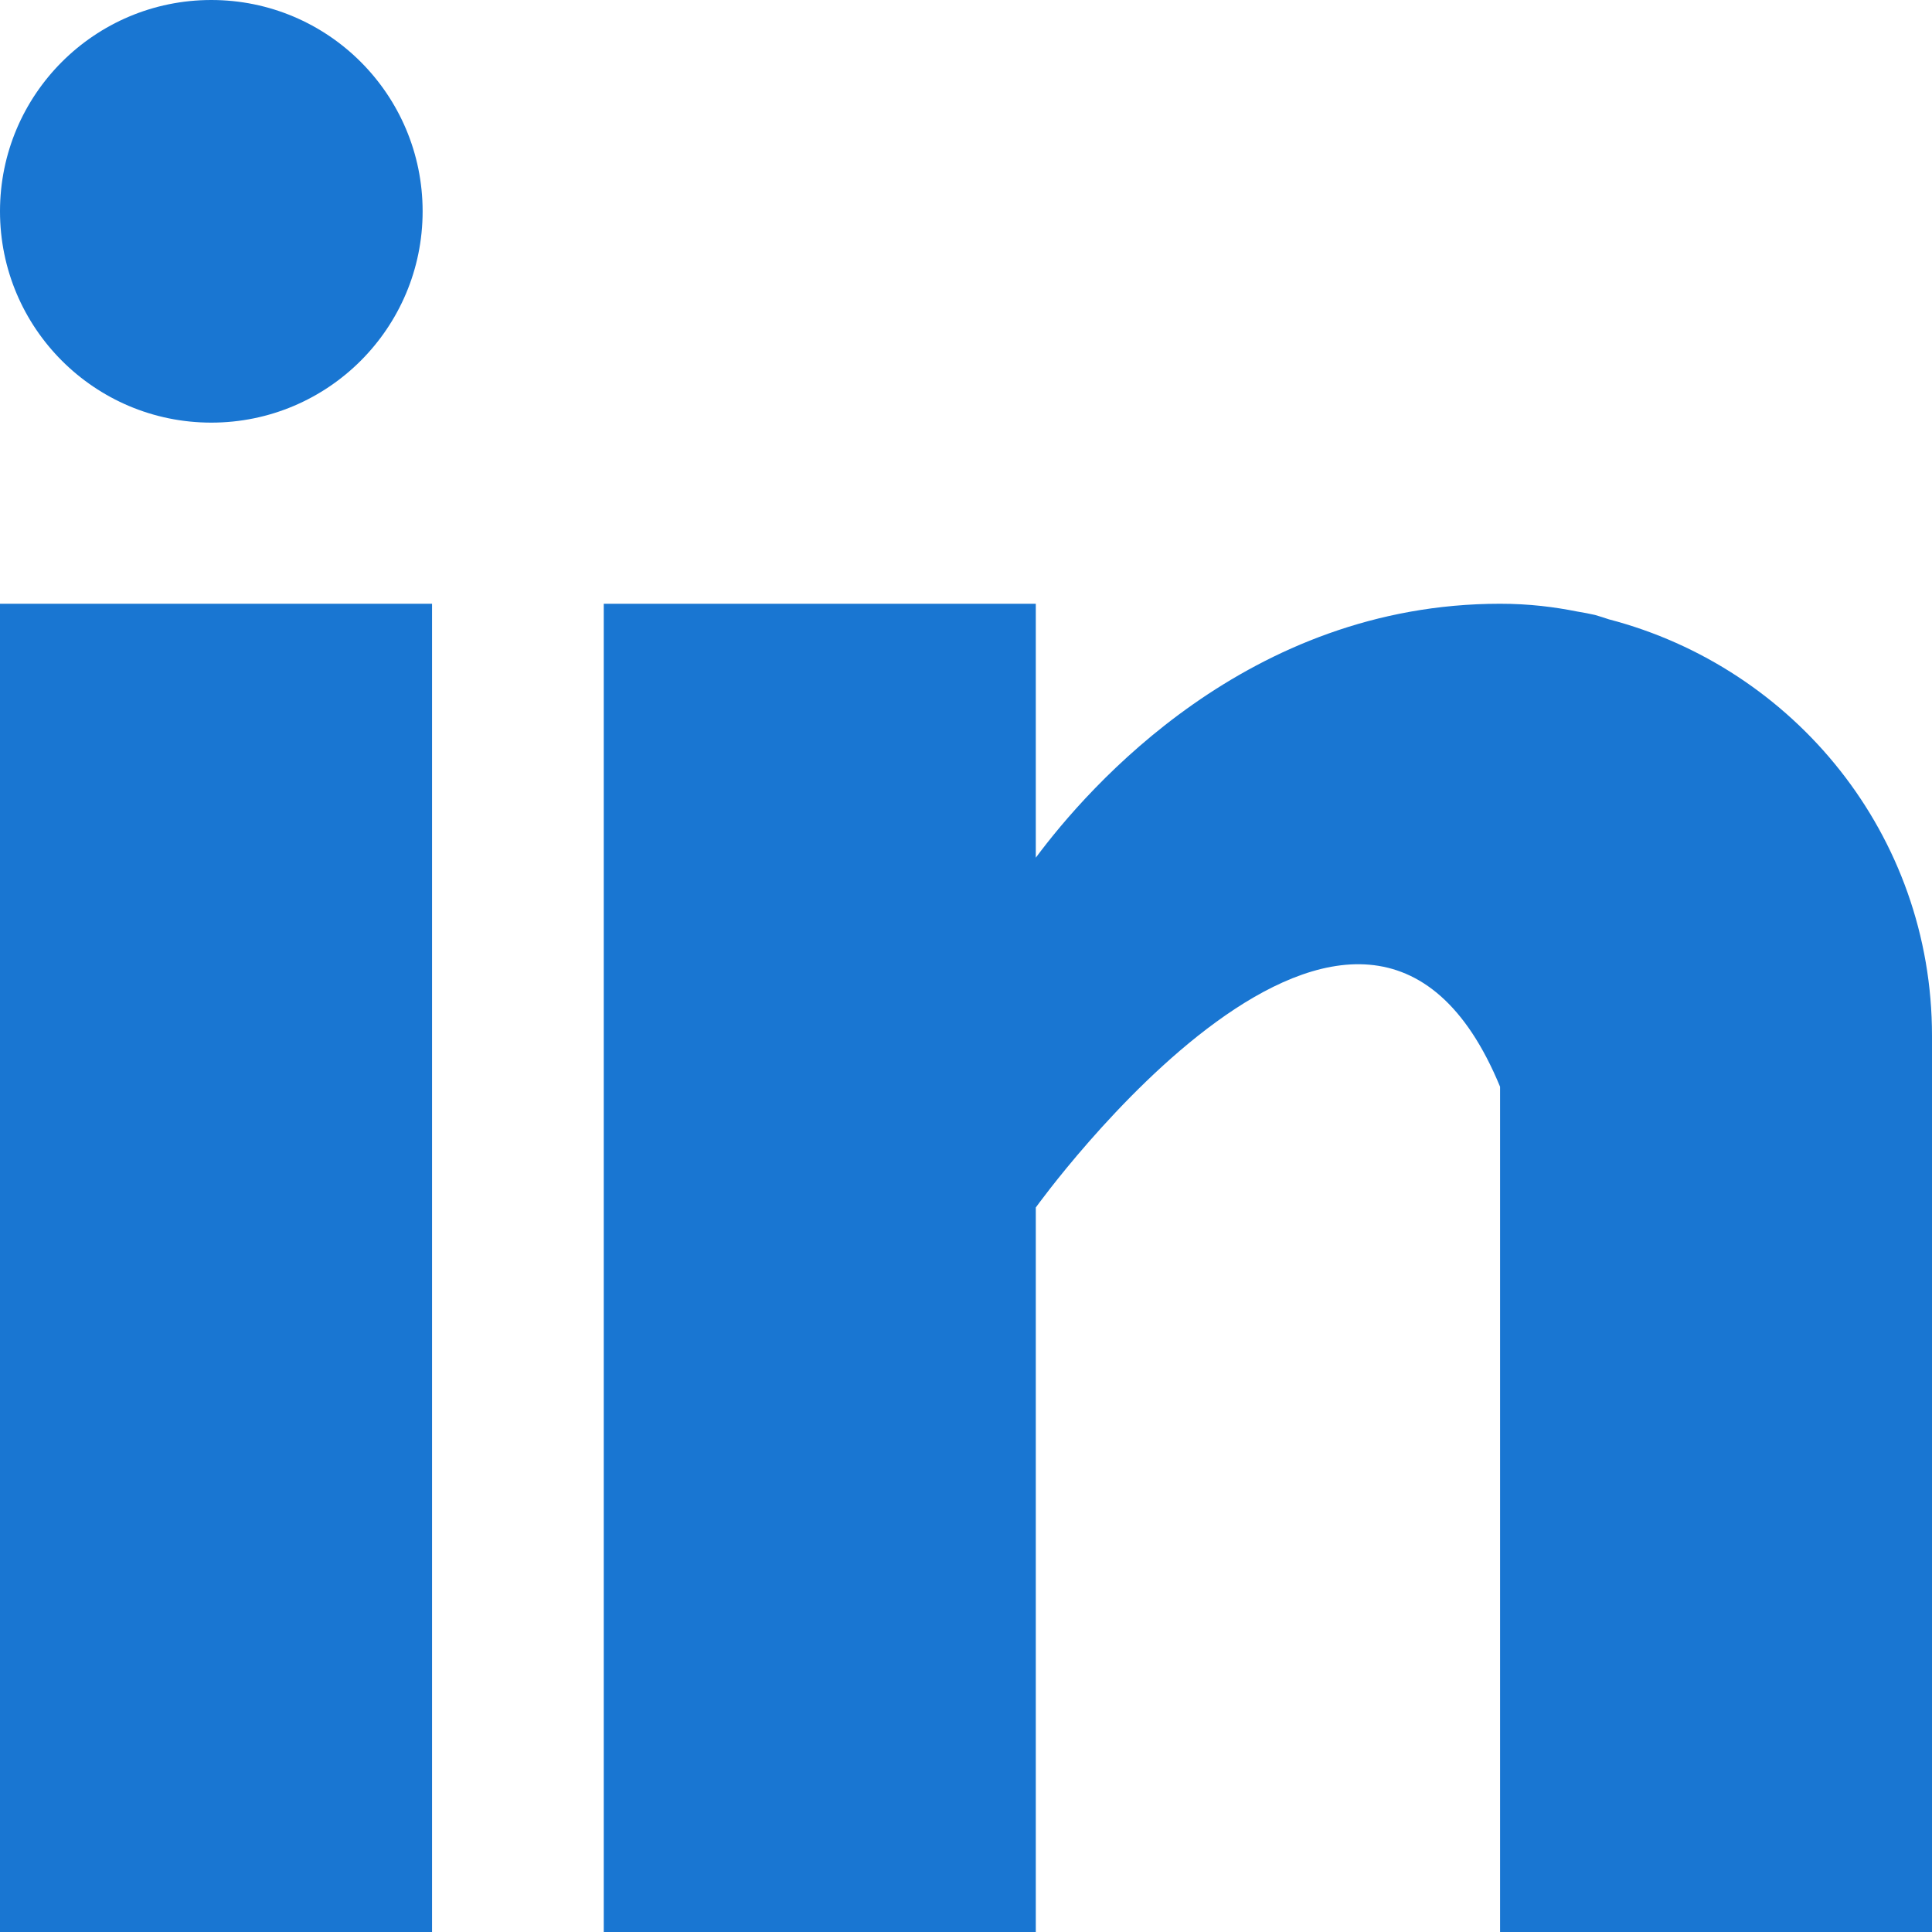
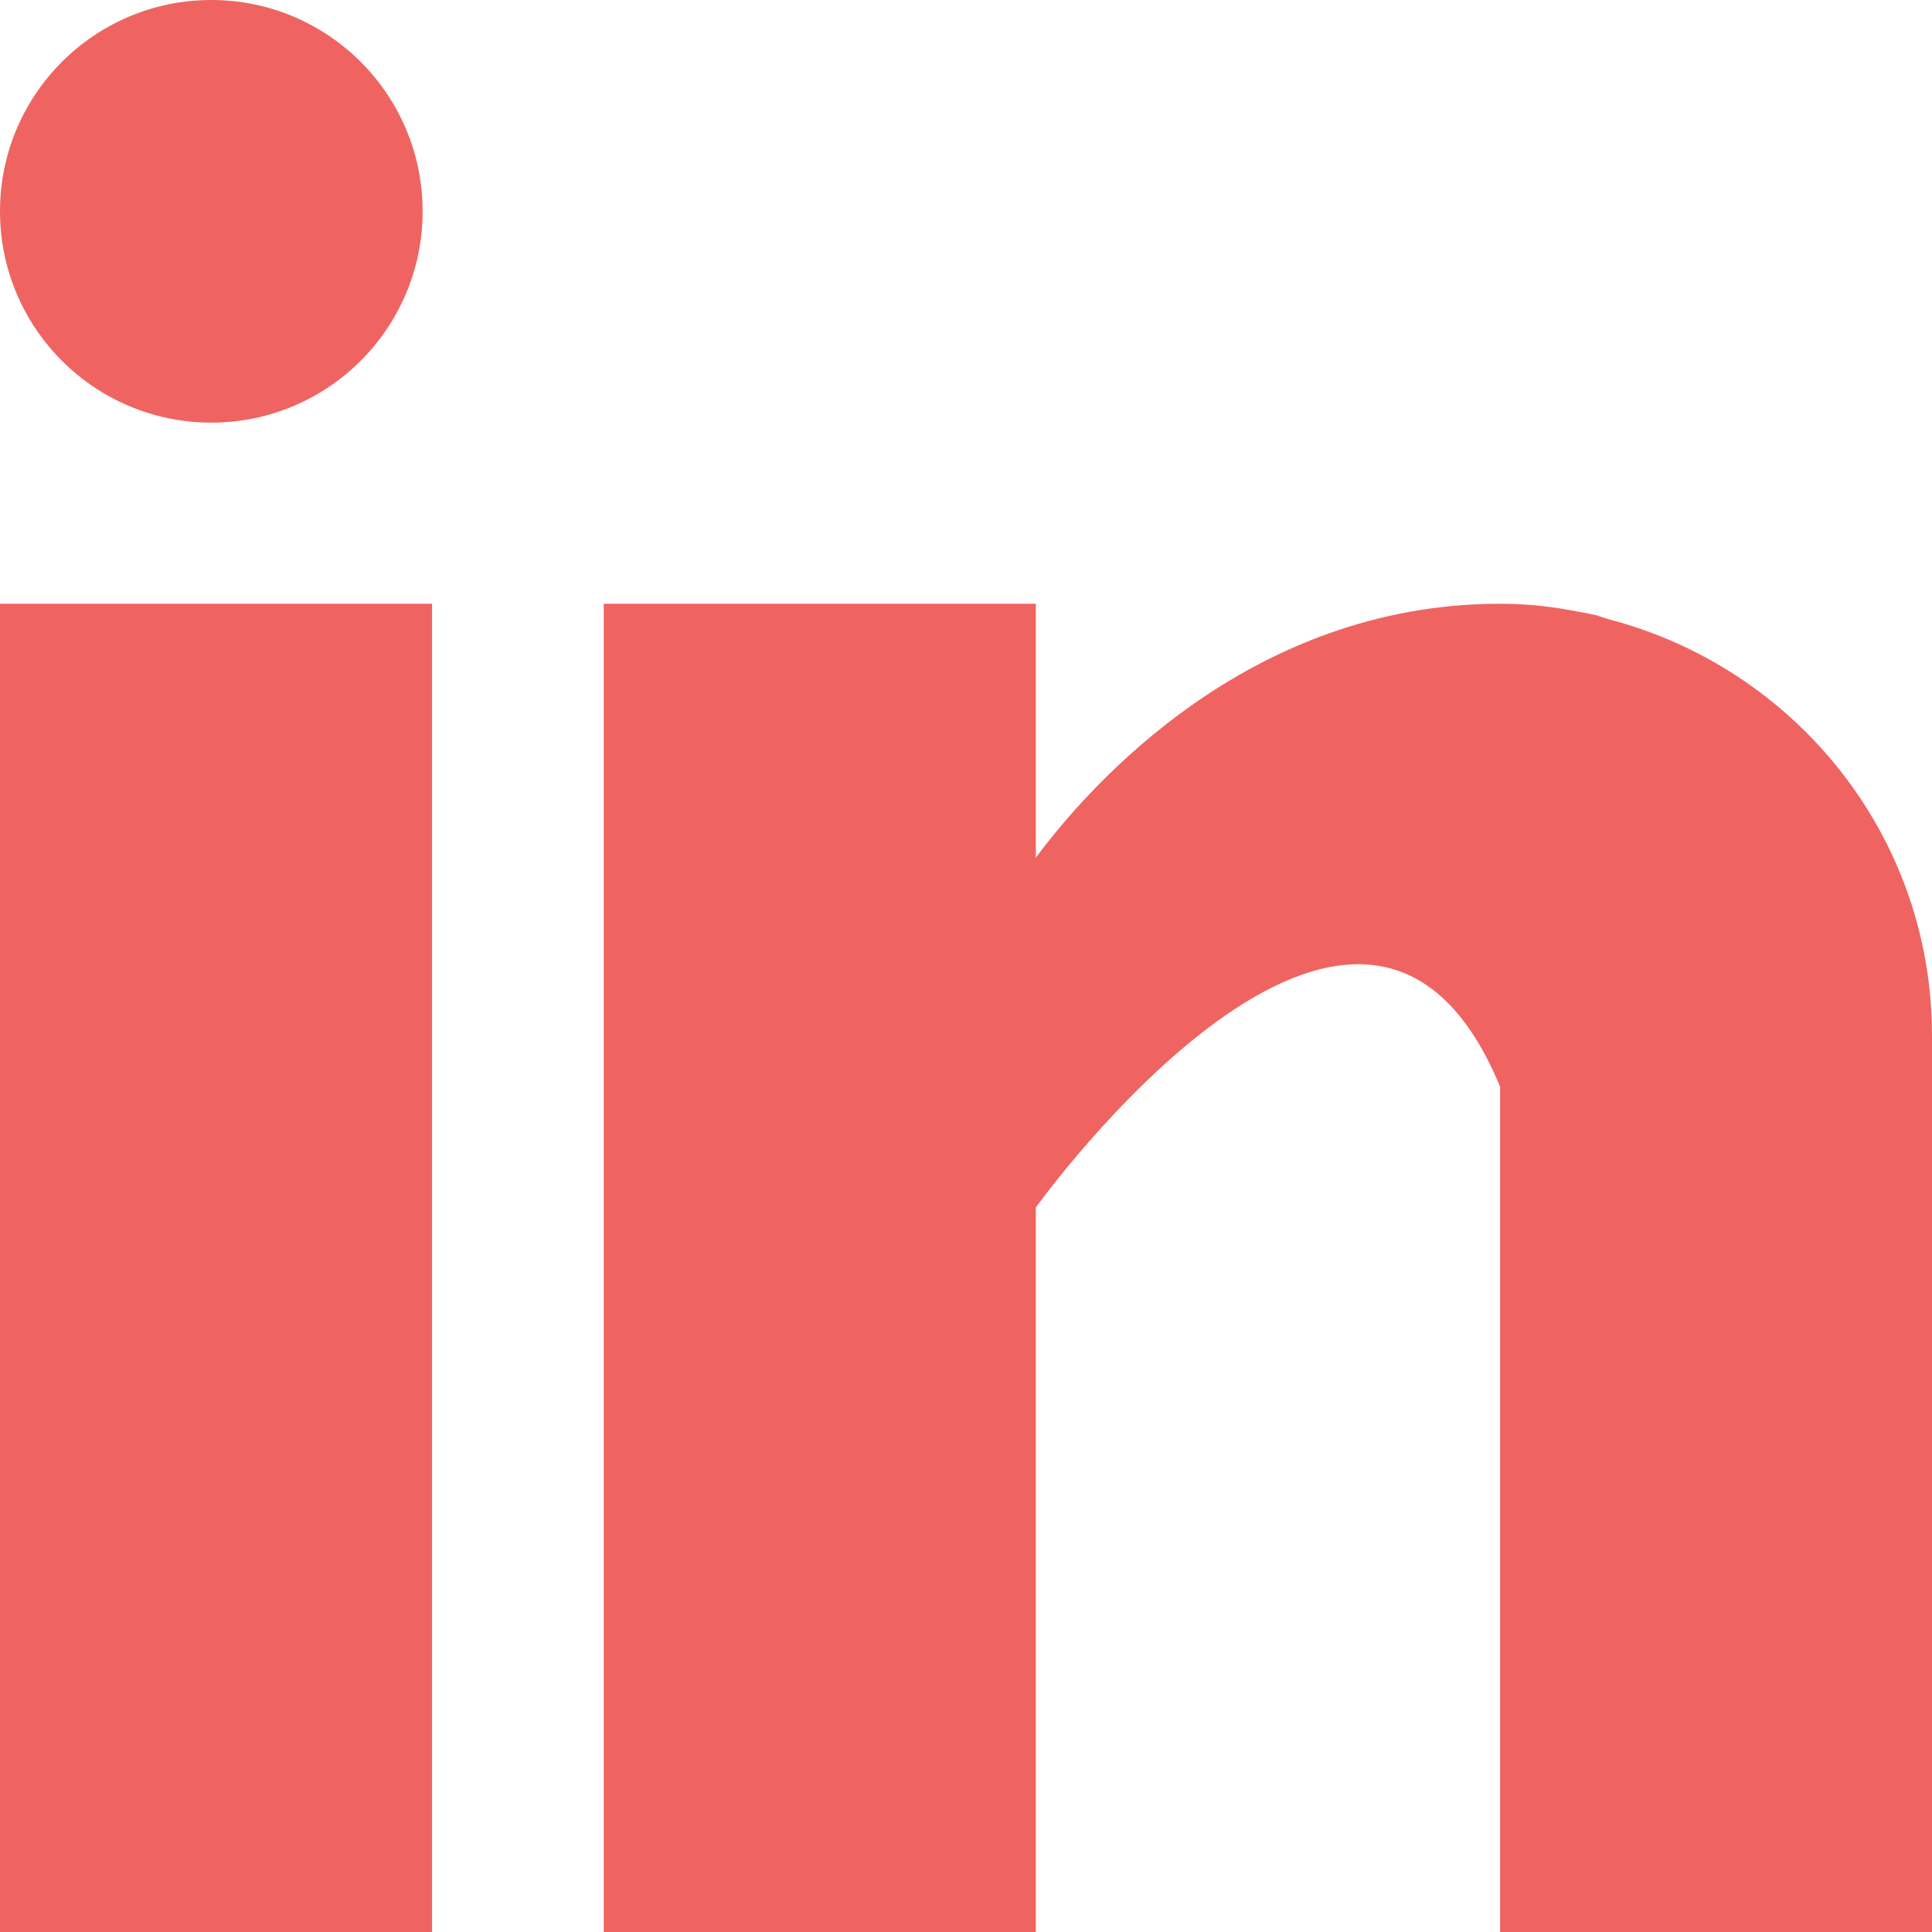
<svg xmlns="http://www.w3.org/2000/svg" version="1.1" id="Capa_1" x="0px" y="0px" viewBox="0 0 512 512" style="enable-background:new 0 0 512 512;" xml:space="preserve">
  <g>
-     <rect y="160" style="fill:#1976D2;" width="114.496" height="352" />
-     <path style="fill:#1976D2;" d="M426.368,164.128c-1.216-0.384-2.368-0.8-3.648-1.152c-1.536-0.352-3.072-0.64-4.64-0.896   c-6.08-1.216-12.736-2.08-20.544-2.08l0,0l0,0c-66.752,0-109.088,48.544-123.04,67.296V160H160v352h114.496V320   c0,0,86.528-120.512,123.04-32c0,79.008,0,224,0,224H512V274.464C512,221.28,475.552,176.96,426.368,164.128z" />
-     <circle style="fill:#1976D2;" cx="56" cy="56" r="56" />
+     <rect y="160" style="fill:#EF6461;" width="114.496" height="352" />
+     <path style="fill:#EF6461;" d="M426.368,164.128c-1.216-0.384-2.368-0.8-3.648-1.152c-1.536-0.352-3.072-0.64-4.64-0.896   c-6.08-1.216-12.736-2.08-20.544-2.08l0,0l0,0c-66.752,0-109.088,48.544-123.04,67.296V160H160v352h114.496V320   c0,0,86.528-120.512,123.04-32c0,79.008,0,224,0,224H512V274.464C512,221.28,475.552,176.96,426.368,164.128z" />
+     <circle style="fill:#EF6461;" cx="56" cy="56" r="56" />
  </g>
  <g>
</g>
  <g>
</g>
  <g>
</g>
  <g>
</g>
  <g>
</g>
  <g>
</g>
  <g>
</g>
  <g>
</g>
  <g>
</g>
  <g>
</g>
  <g>
</g>
  <g>
</g>
  <g>
</g>
  <g>
</g>
  <g>
</g>
</svg>
